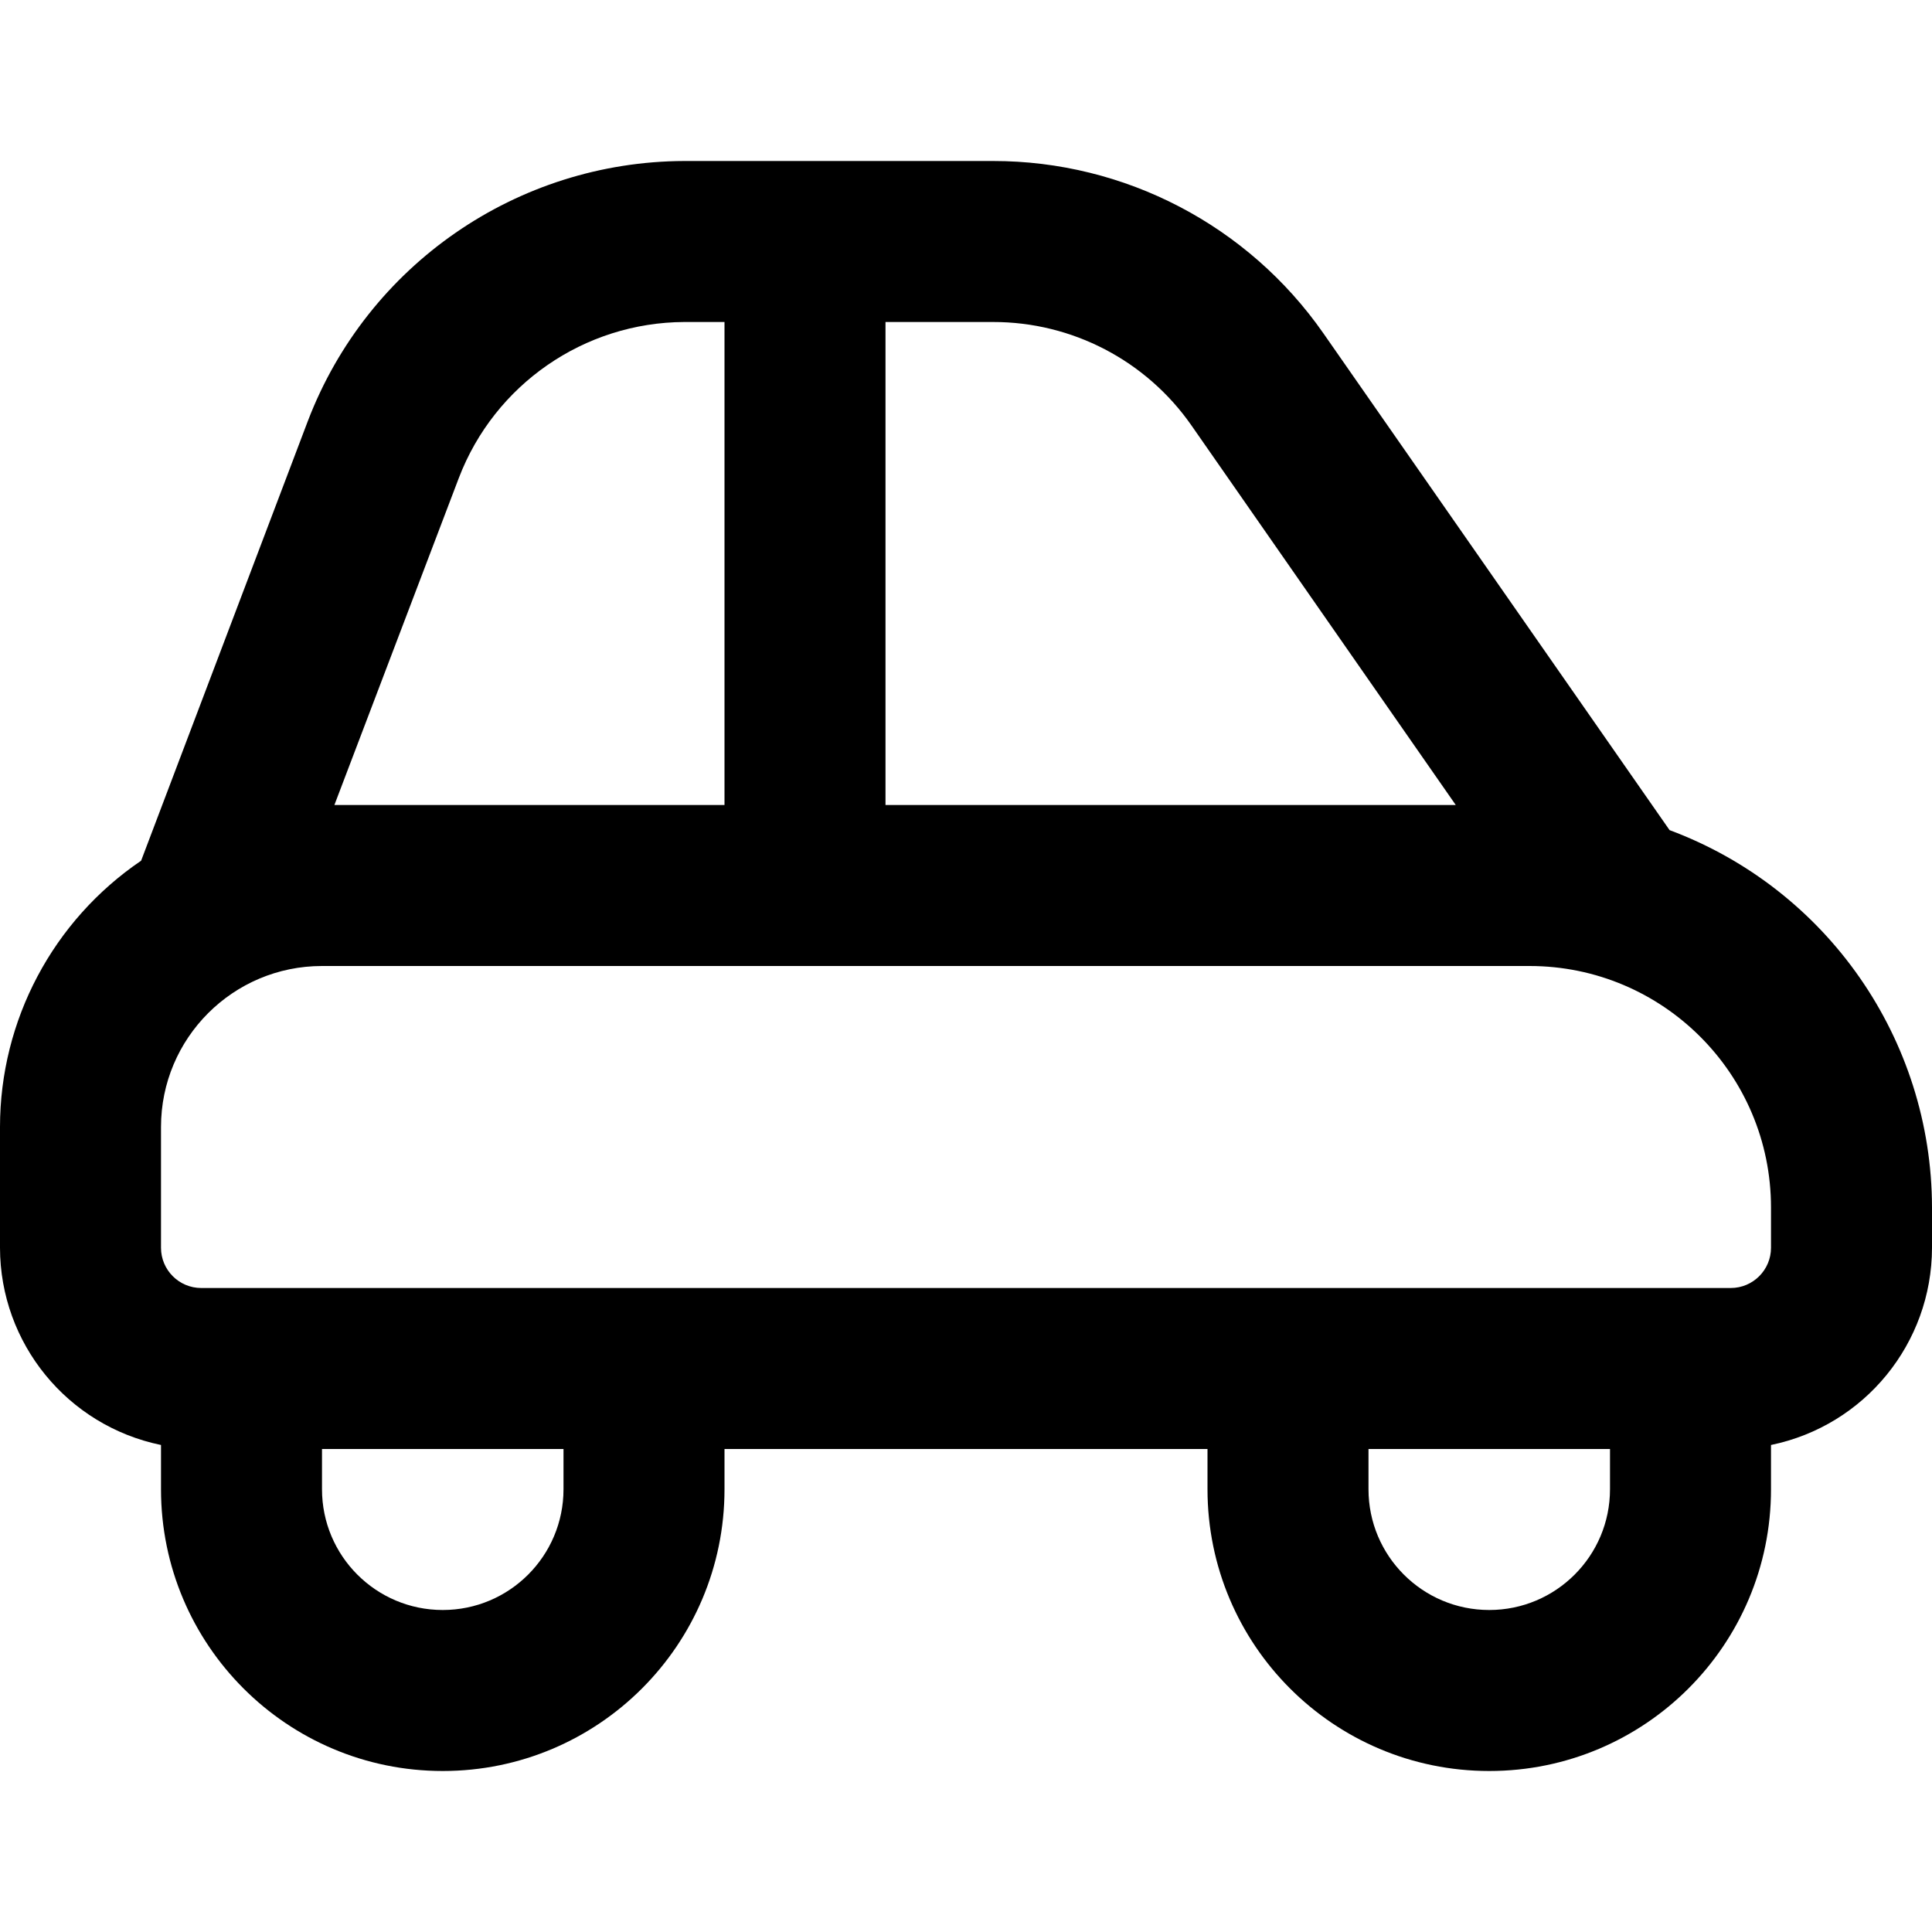
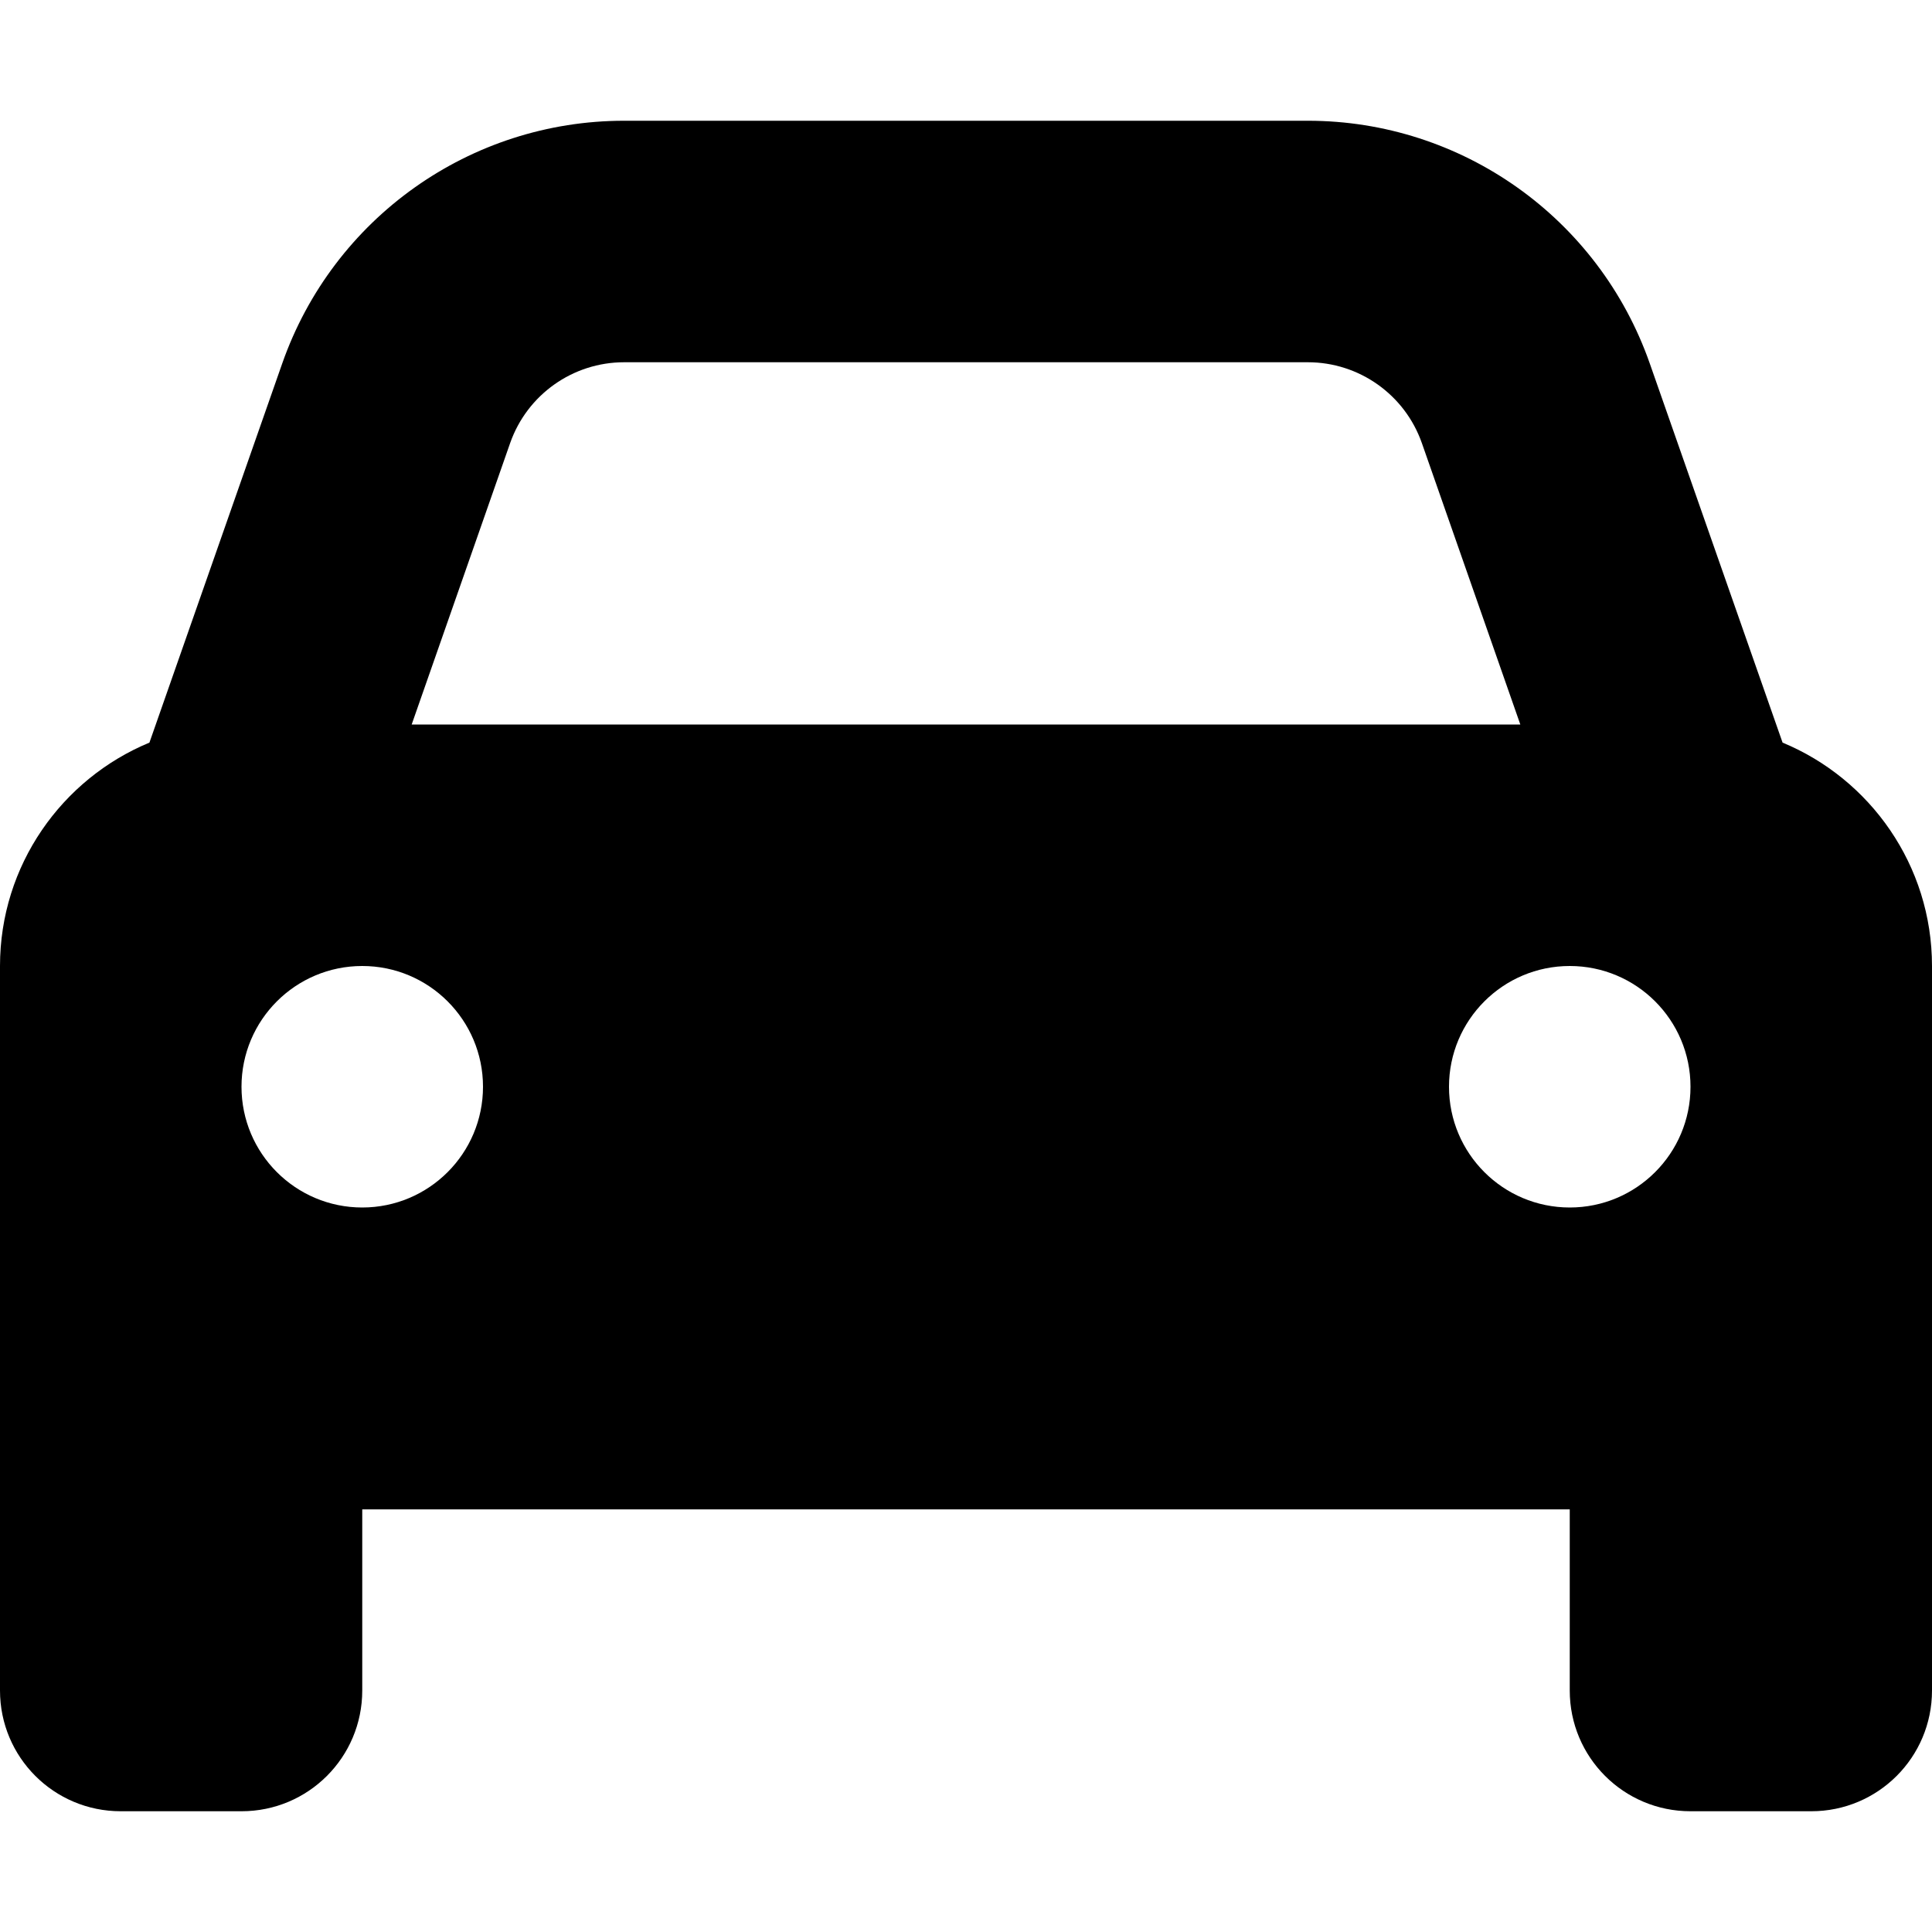
- <svg xmlns="http://www.w3.org/2000/svg" id="Layer_1" data-name="Layer 1" viewBox="0 0 24 24" width="512" height="512">
-   <path d="M20.74,10.312l-4.3-6.171A5,5,0,0,0,12.336,2H8.5A5.024,5.024,0,0,0,3.825,5.228L1.753,10.692A4,4,0,0,0,0,14v1.5a2.505,2.505,0,0,0,2,2.45v.55a3.5,3.5,0,0,0,7,0V18h6v.5a3.5,3.5,0,0,0,7,0v-.55a2.505,2.505,0,0,0,2-2.45V15A5.011,5.011,0,0,0,20.74,10.312ZM14.8,5.284,18.084,10H11V4h1.336A3,3,0,0,1,14.8,5.284Zm-9.1.653A3.014,3.014,0,0,1,8.5,4H9v6H4.154ZM7,18.5a1.5,1.5,0,0,1-3,0V18H7ZM18.5,20A1.5,1.5,0,0,1,17,18.5V18h3v.5A1.5,1.5,0,0,1,18.5,20ZM22,15.5a.5.5,0,0,1-.5.5H2.5a.5.5,0,0,1-.5-.5V14a2,2,0,0,1,2-2H19a3,3,0,0,1,3,3Z" />
+ <svg xmlns="http://www.w3.org/2000/svg" viewBox="0 0 512 512">
+   <path d="M135.2 117.4L109.1 192H402.9l-26.1-74.6C372.3 104.6 360.2 96 346.6 96H165.4c-13.6 0-25.7 8.6-30.2 21.4zM39.6 196.8L74.8 96.3C88.3 57.8 124.6 32 165.4 32H346.6c40.8 0 77.1 25.8 90.6 64.3l35.2 100.5c23.2 9.6 39.6 32.5 39.6 59.2V400v48c0 17.7-14.3 32-32 32H448c-17.7 0-32-14.3-32-32V400H96v48c0 17.7-14.3 32-32 32H32c-17.7 0-32-14.3-32-32V400 256c0-26.7 16.4-49.6 39.6-59.2zM128 288a32 32 0 1 0 -64 0 32 32 0 1 0 64 0zm288 32a32 32 0 1 0 0-64 32 32 0 1 0 0 64z" />
</svg>
